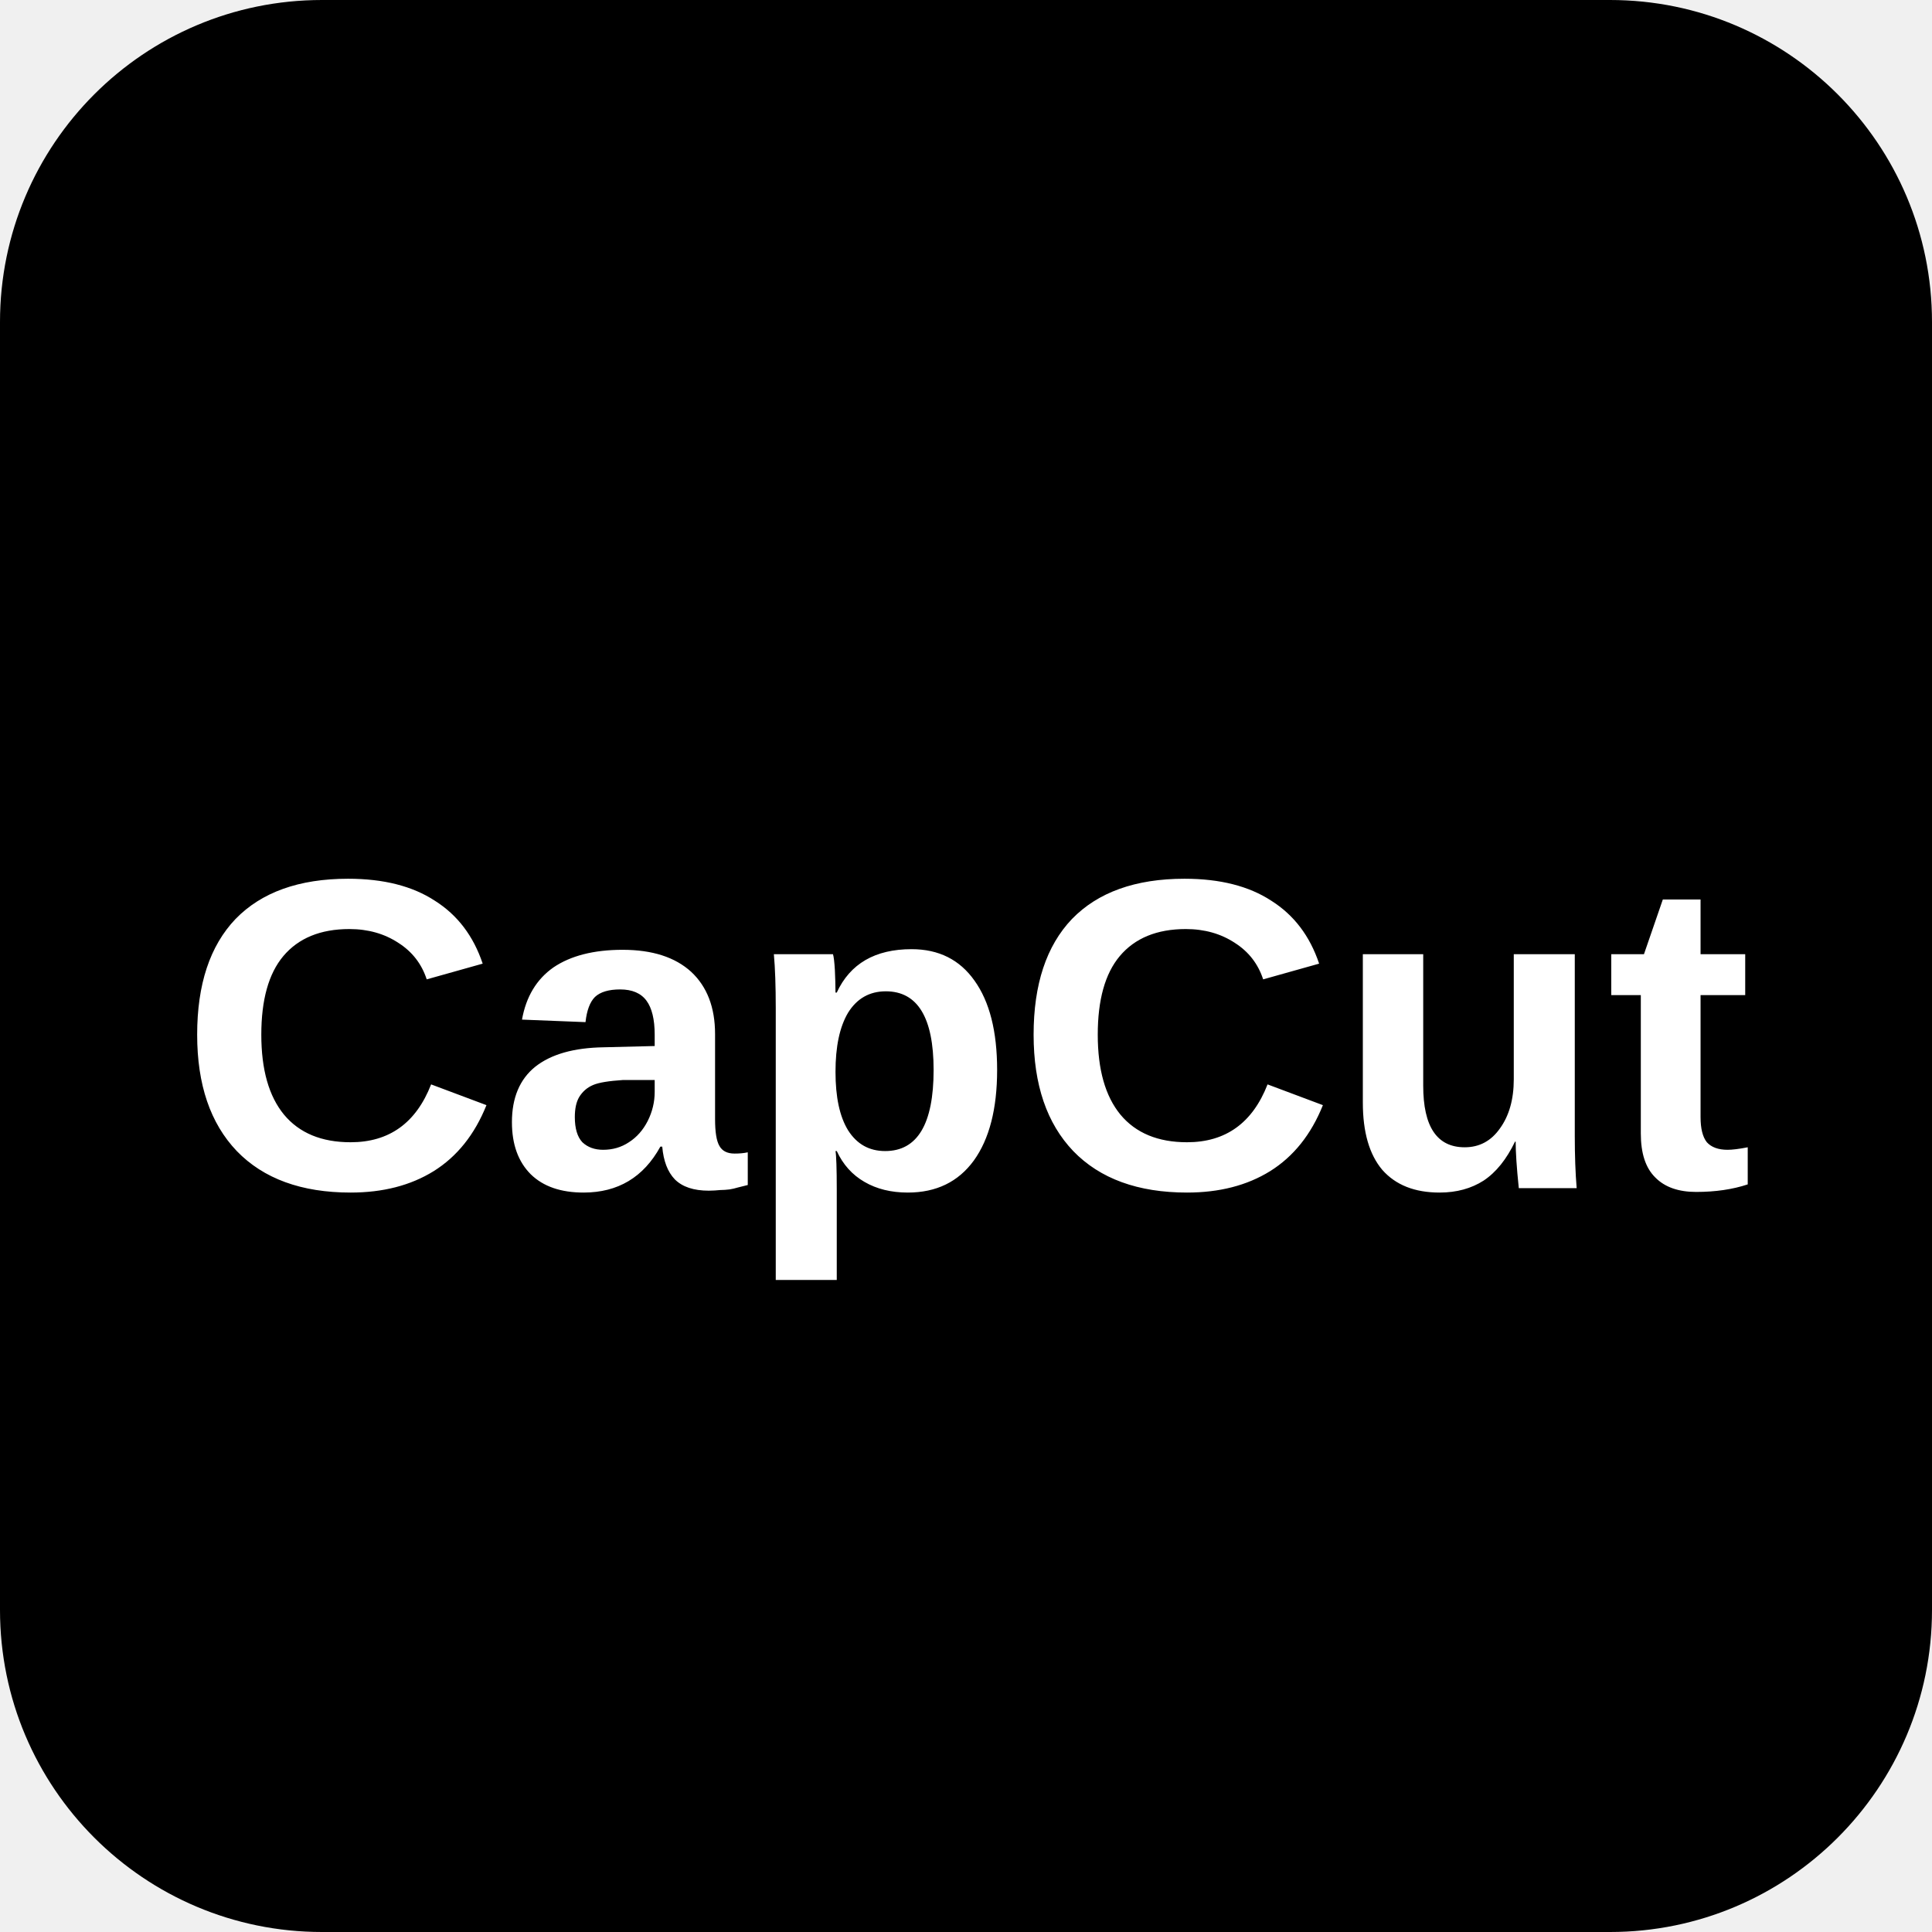
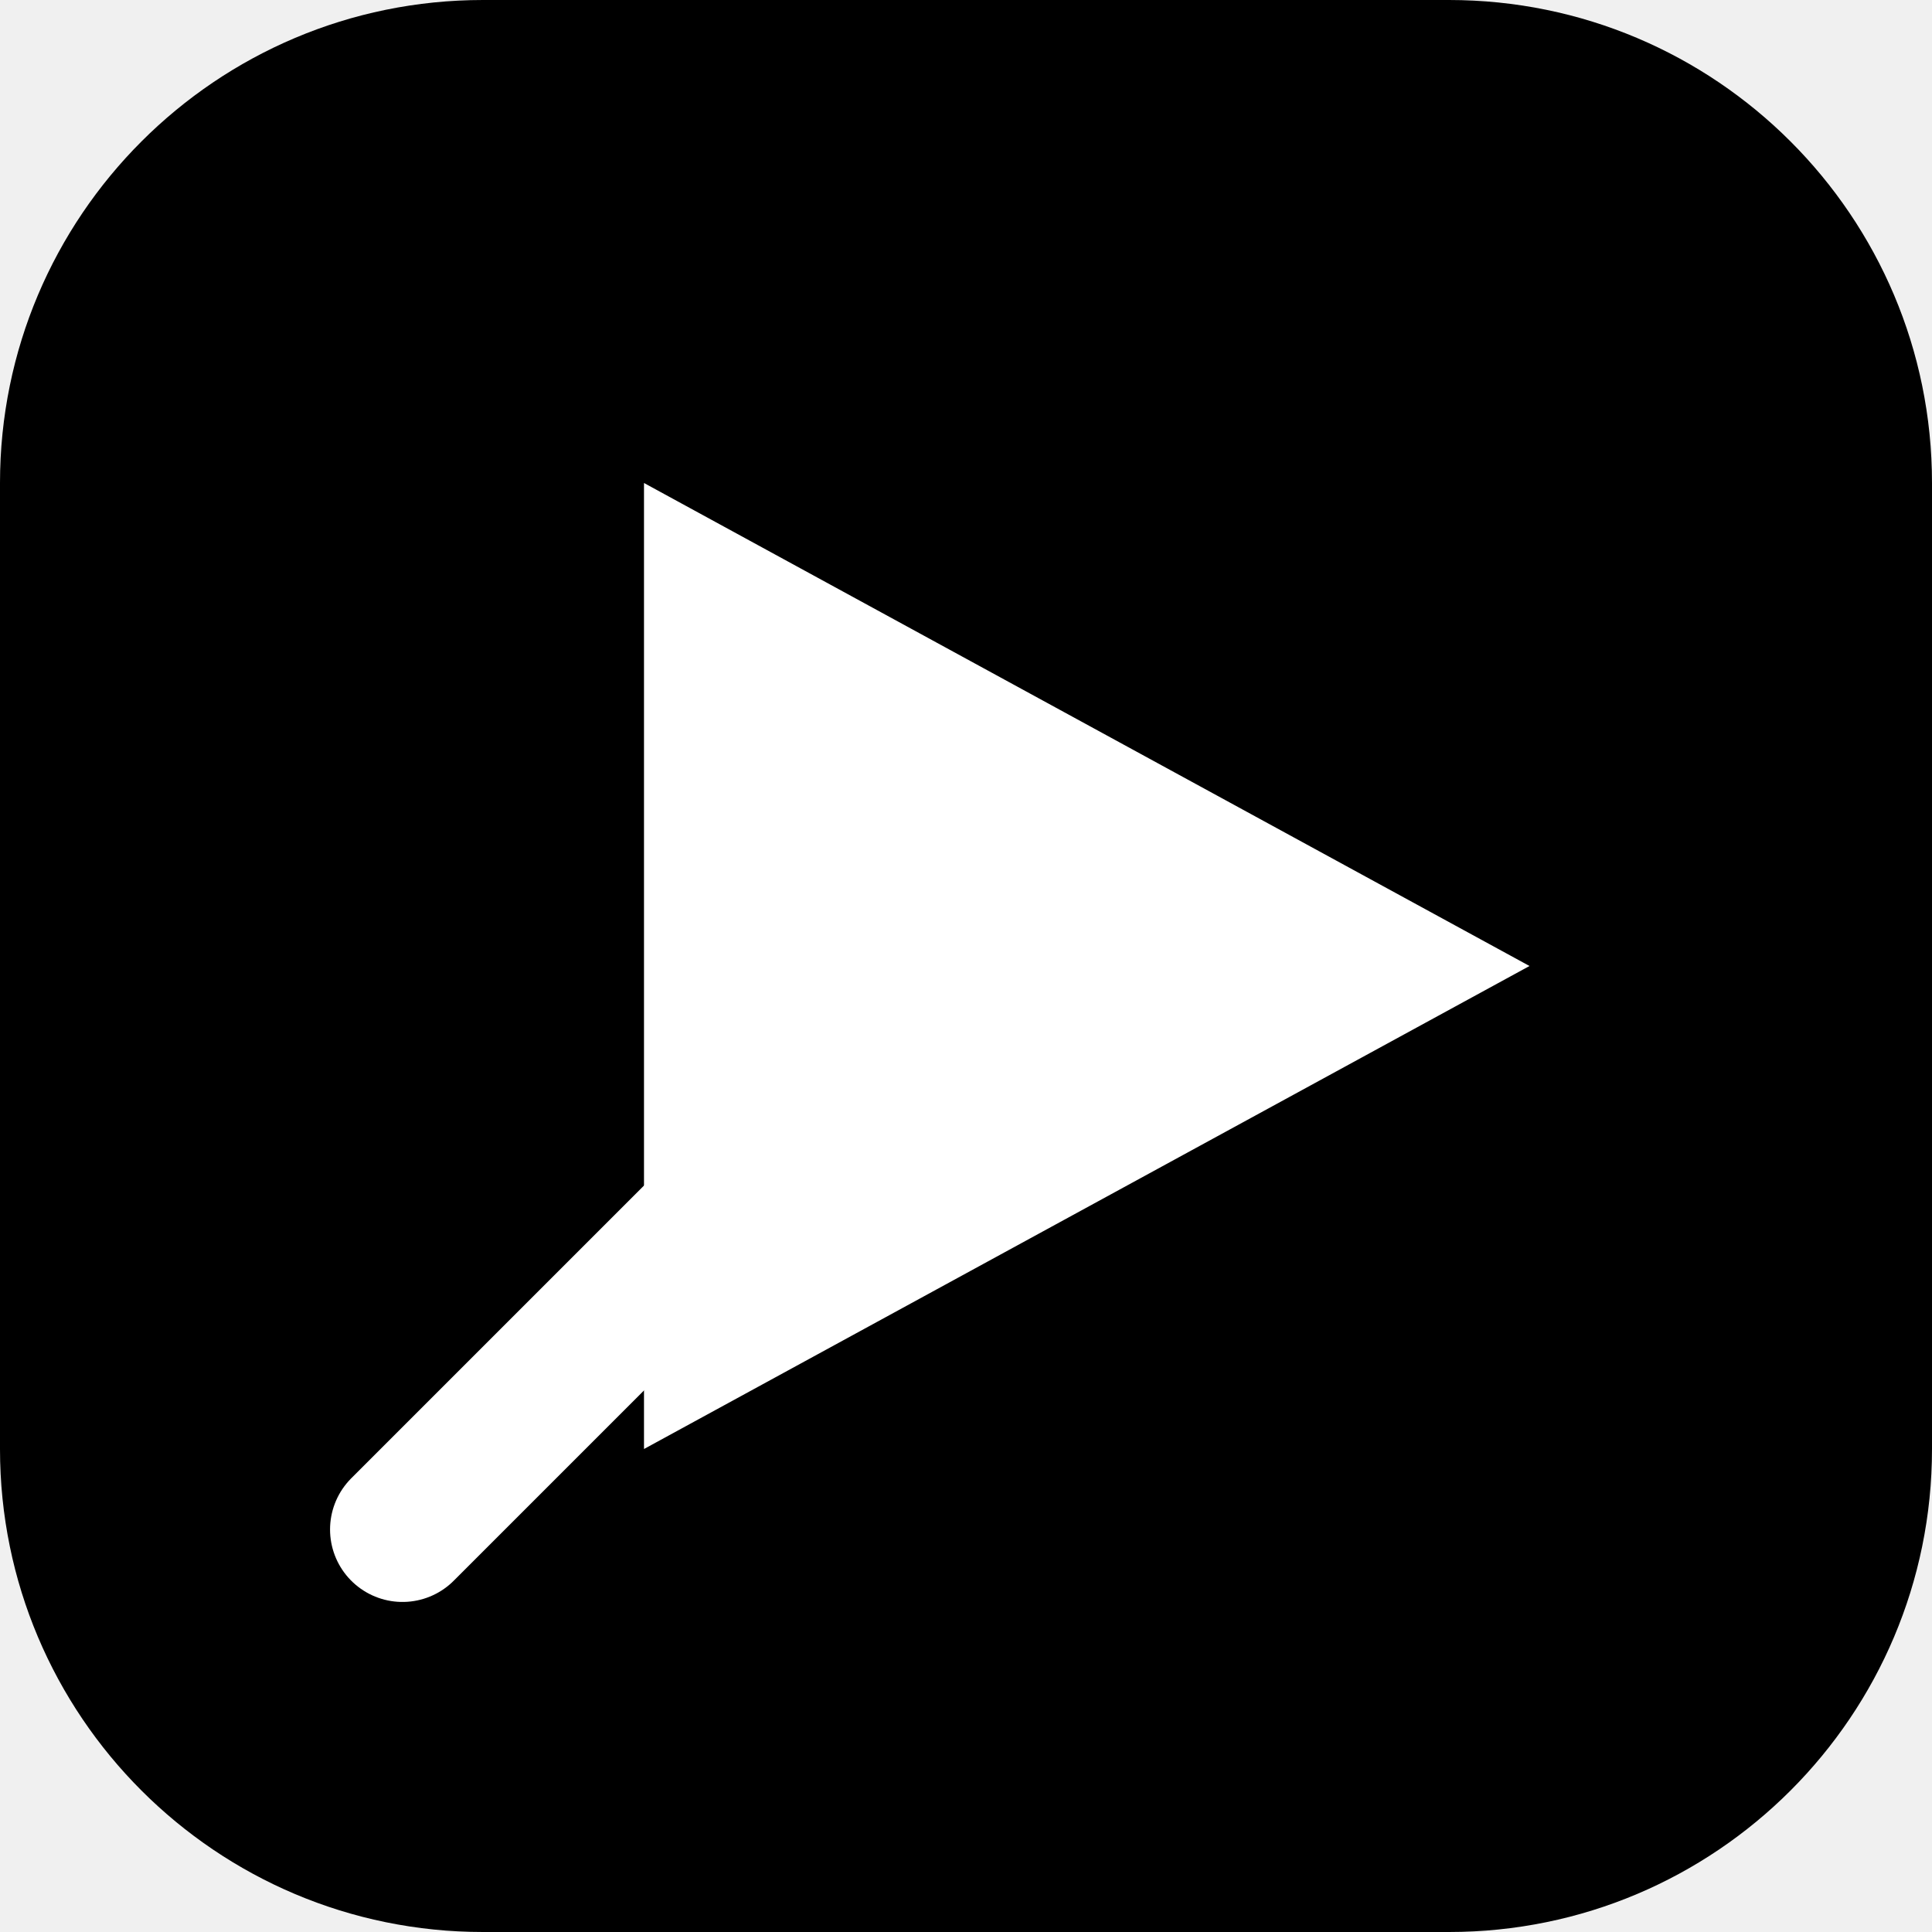
- <svg xmlns="http://www.w3.org/2000/svg" viewBox="0 0 48 48" fill="none">
-   <rect width="48" height="48" rx="8" fill="#000000" />
-   <text x="50%" y="55%" dominant-baseline="middle" text-anchor="middle" fill="white" font-size="11" font-weight="700" font-family="Arial,sans-serif">CapCut</text>
+ <svg xmlns="http://www.w3.org/2000/svg" viewBox="0 0 24 24" fill="none">
+   <rect width="24" height="24" rx="6" fill="#000000" />
+   <polygon points="8,6 8,18 19,12" fill="white" />
+   <line x1="5" y1="19" x2="11" y2="13" stroke="white" stroke-width="1.8" stroke-linecap="round" />
</svg>
